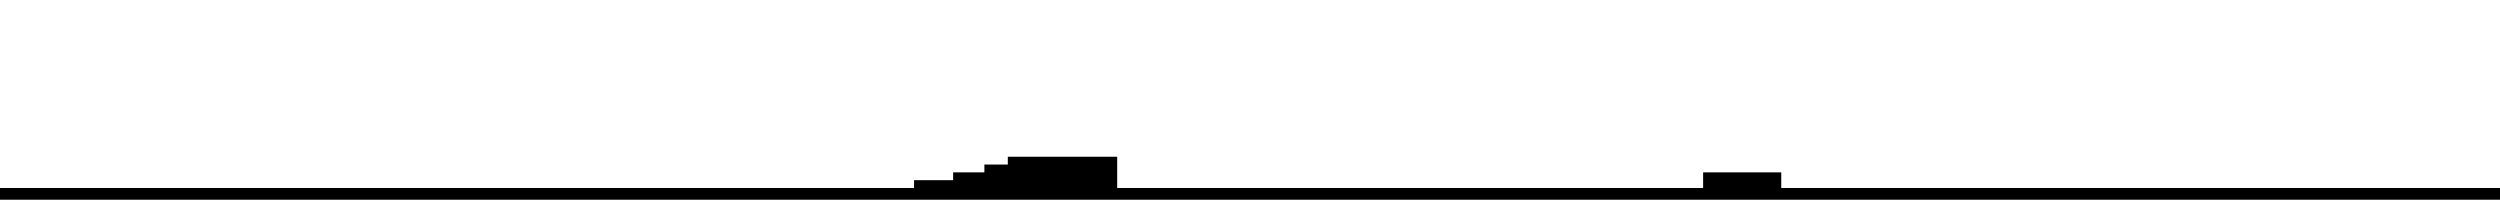
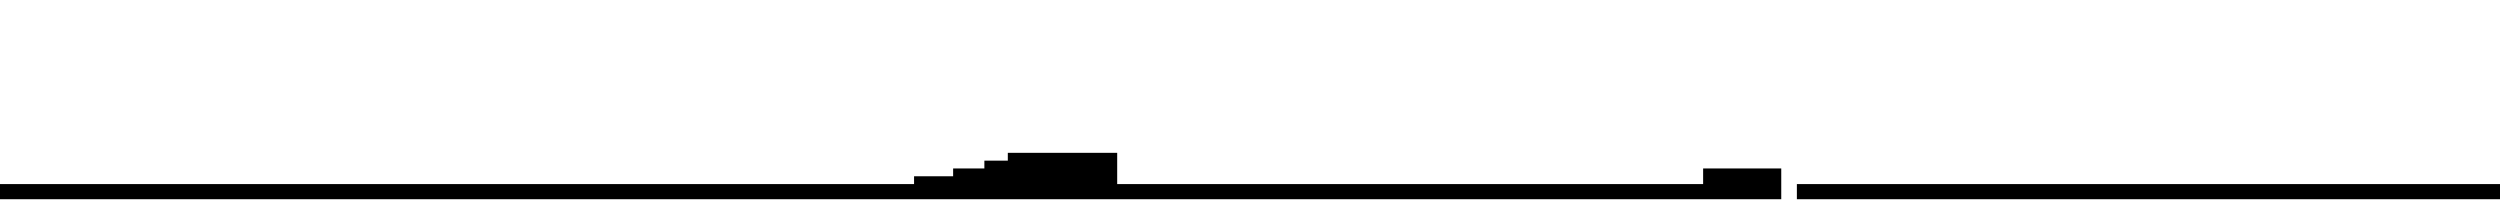
- <svg xmlns="http://www.w3.org/2000/svg" id="svg3355" version="1.1" width="5120" height="409" viewBox="0 0 5120 409">
-   <defs id="defs3359" />
-   <path style="fill:#000000" d="m 0,397 0,-12 936,0 936,0 0,-8 0,-8 40,0 40,0 0,-8 0,-8 32,0 32,0 0,-8 0,-8 24,0 24,0 0,-8 0,-8 112,0 112,0 0,32 0,32 600,0 600,0 0,-16 0,-16 80,0 80,0 0,16 0,16 736,0 736,0 0,12 0,12 -2560,0 -2560,0 0,-12 z" id="path3365" />
+ <svg xmlns="http://www.w3.org/2000/svg" id="svg3341" version="1.1" width="5120" height="409" viewBox="0 0 5120 409">
+   <defs id="defs3345" />
+   <path style="fill:#000000" d="m 0,392.5 0,-15.5 936,0 936,0 0,-8 0,-8 40,0 40,0 0,-8 0,-8 32,0 32,0 0,-8 0,-8 24,0 24,0 0,-8 0,-8 112,0 112,0 0,32 0,32 600,0 600,0 0,-16 0,-16 80,0 80,0 0,31.5 0,31.5 -1824,0 -1824,0 z m 3680,0 0,-15.5 720,0 720,0 0,15.5 0,15.5 -720,0 -720,0 z" id="path3351" />
</svg>
